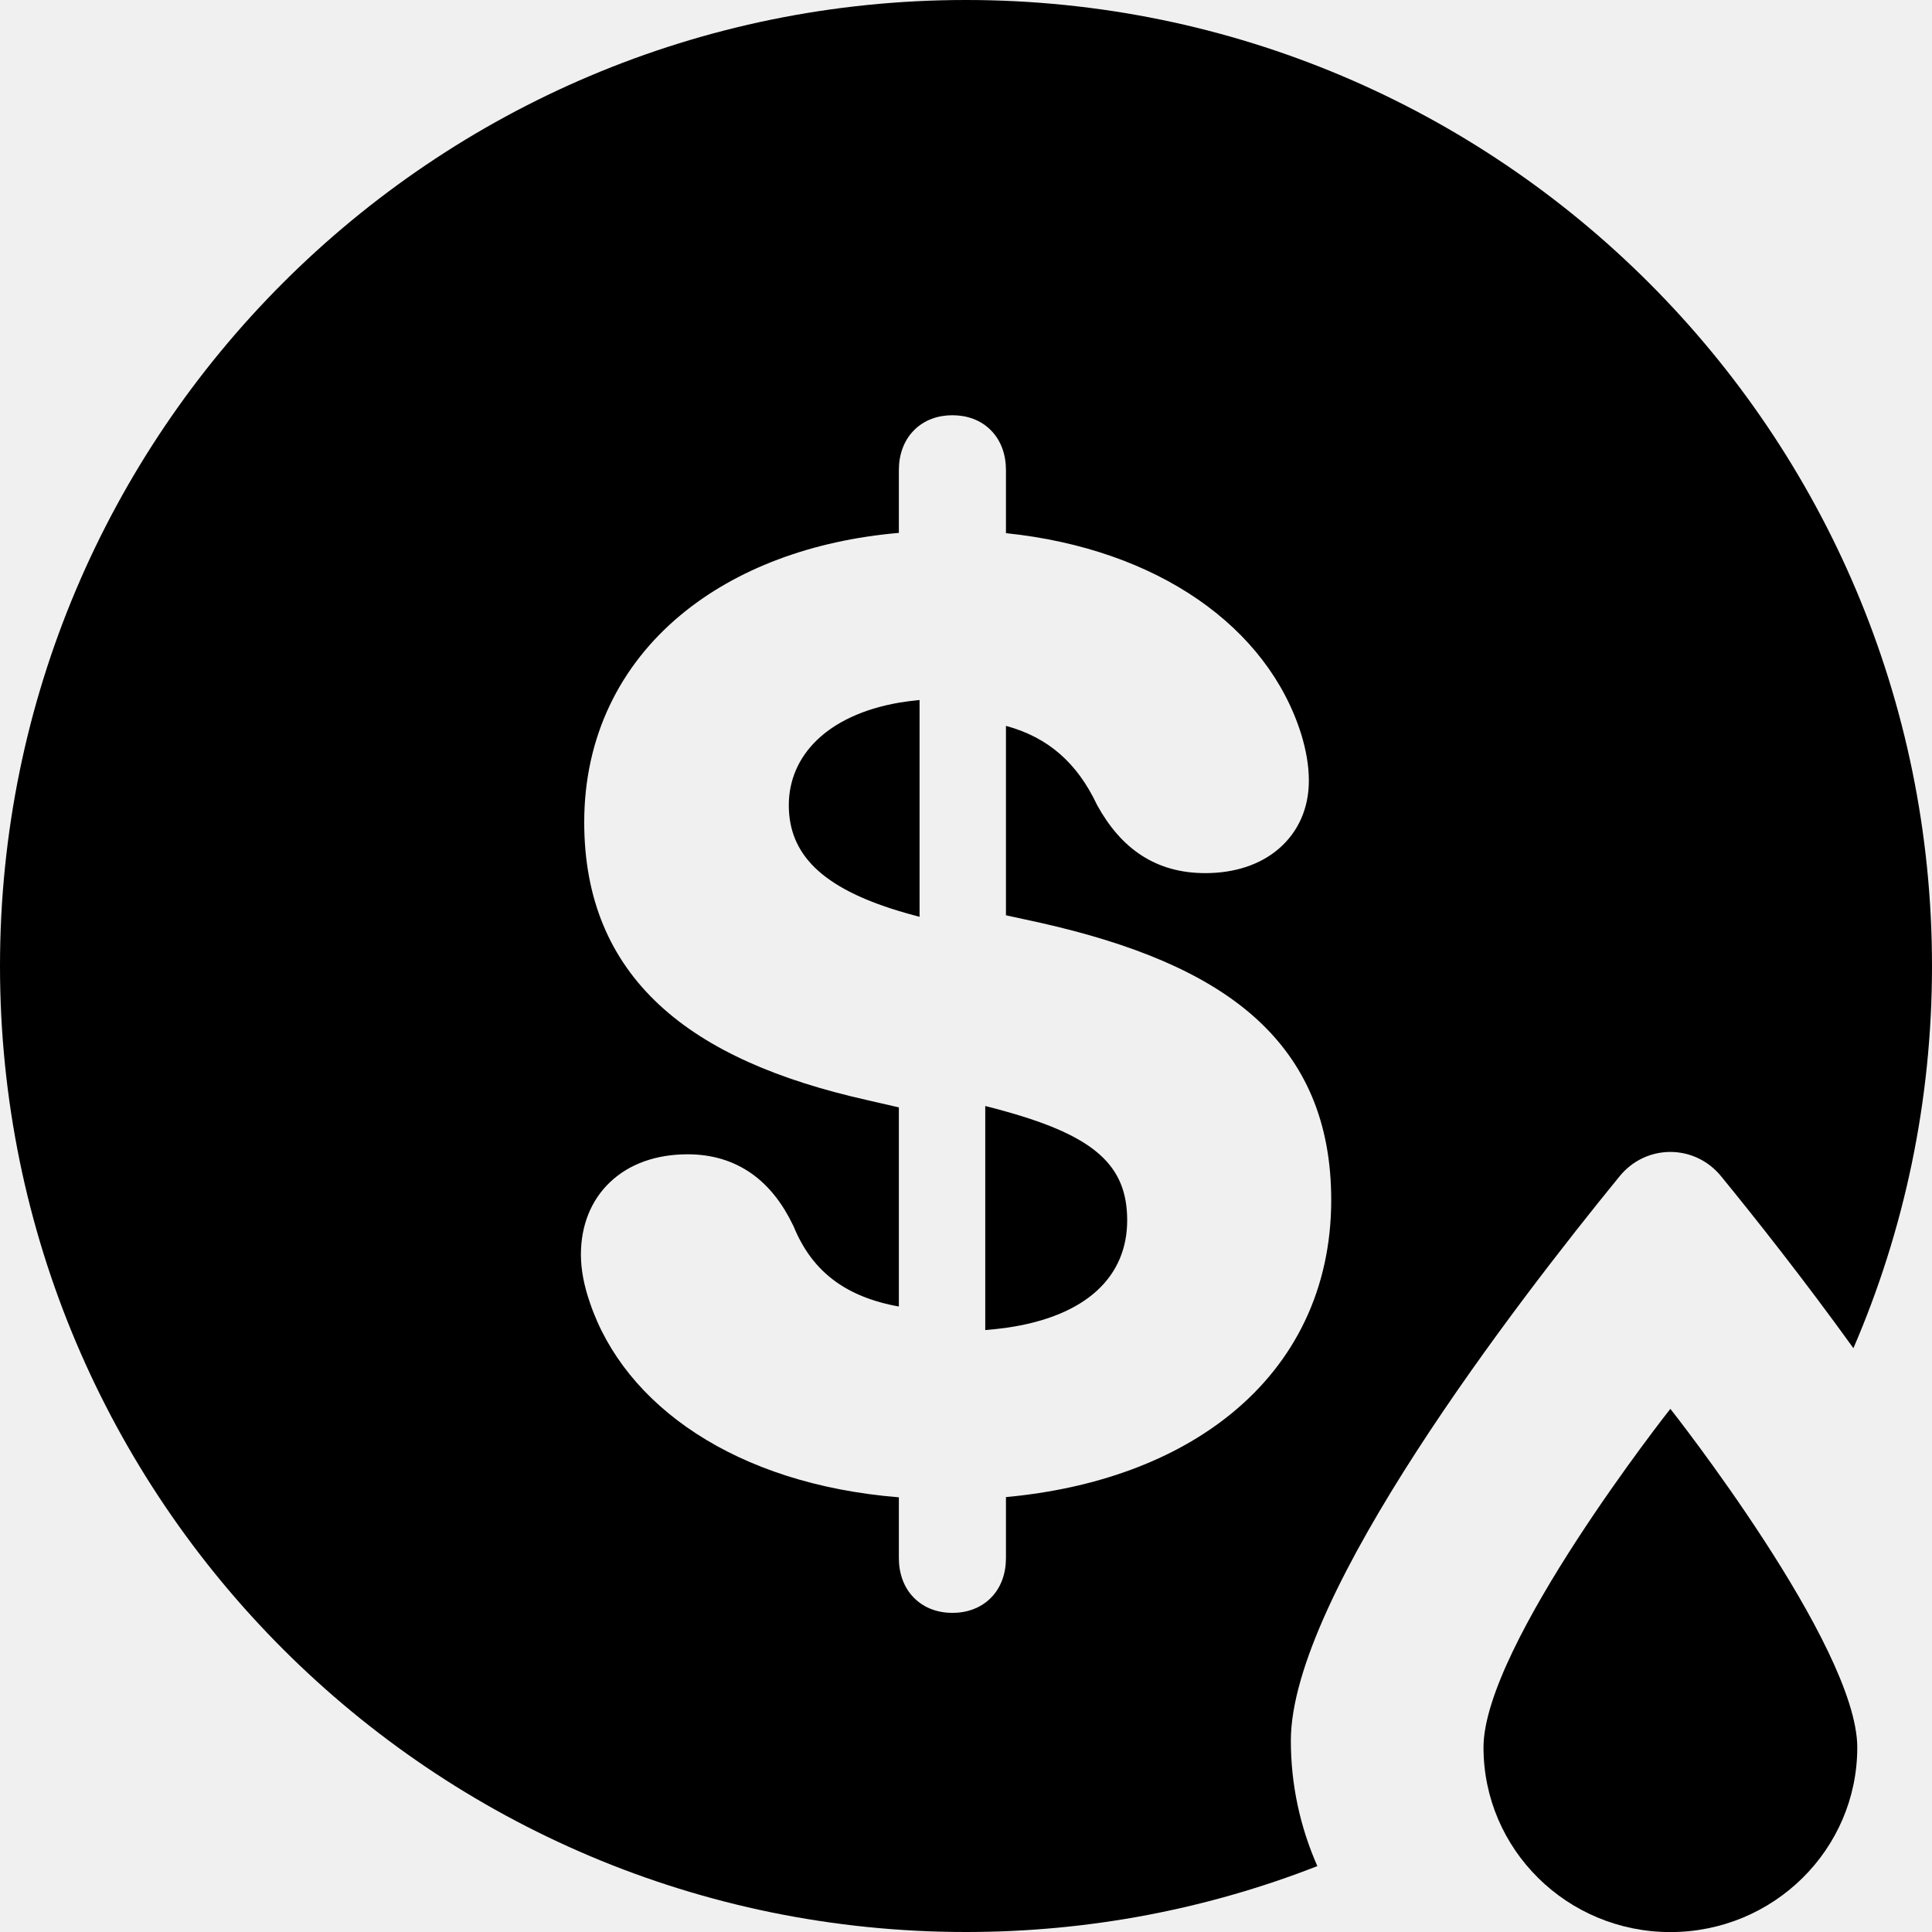
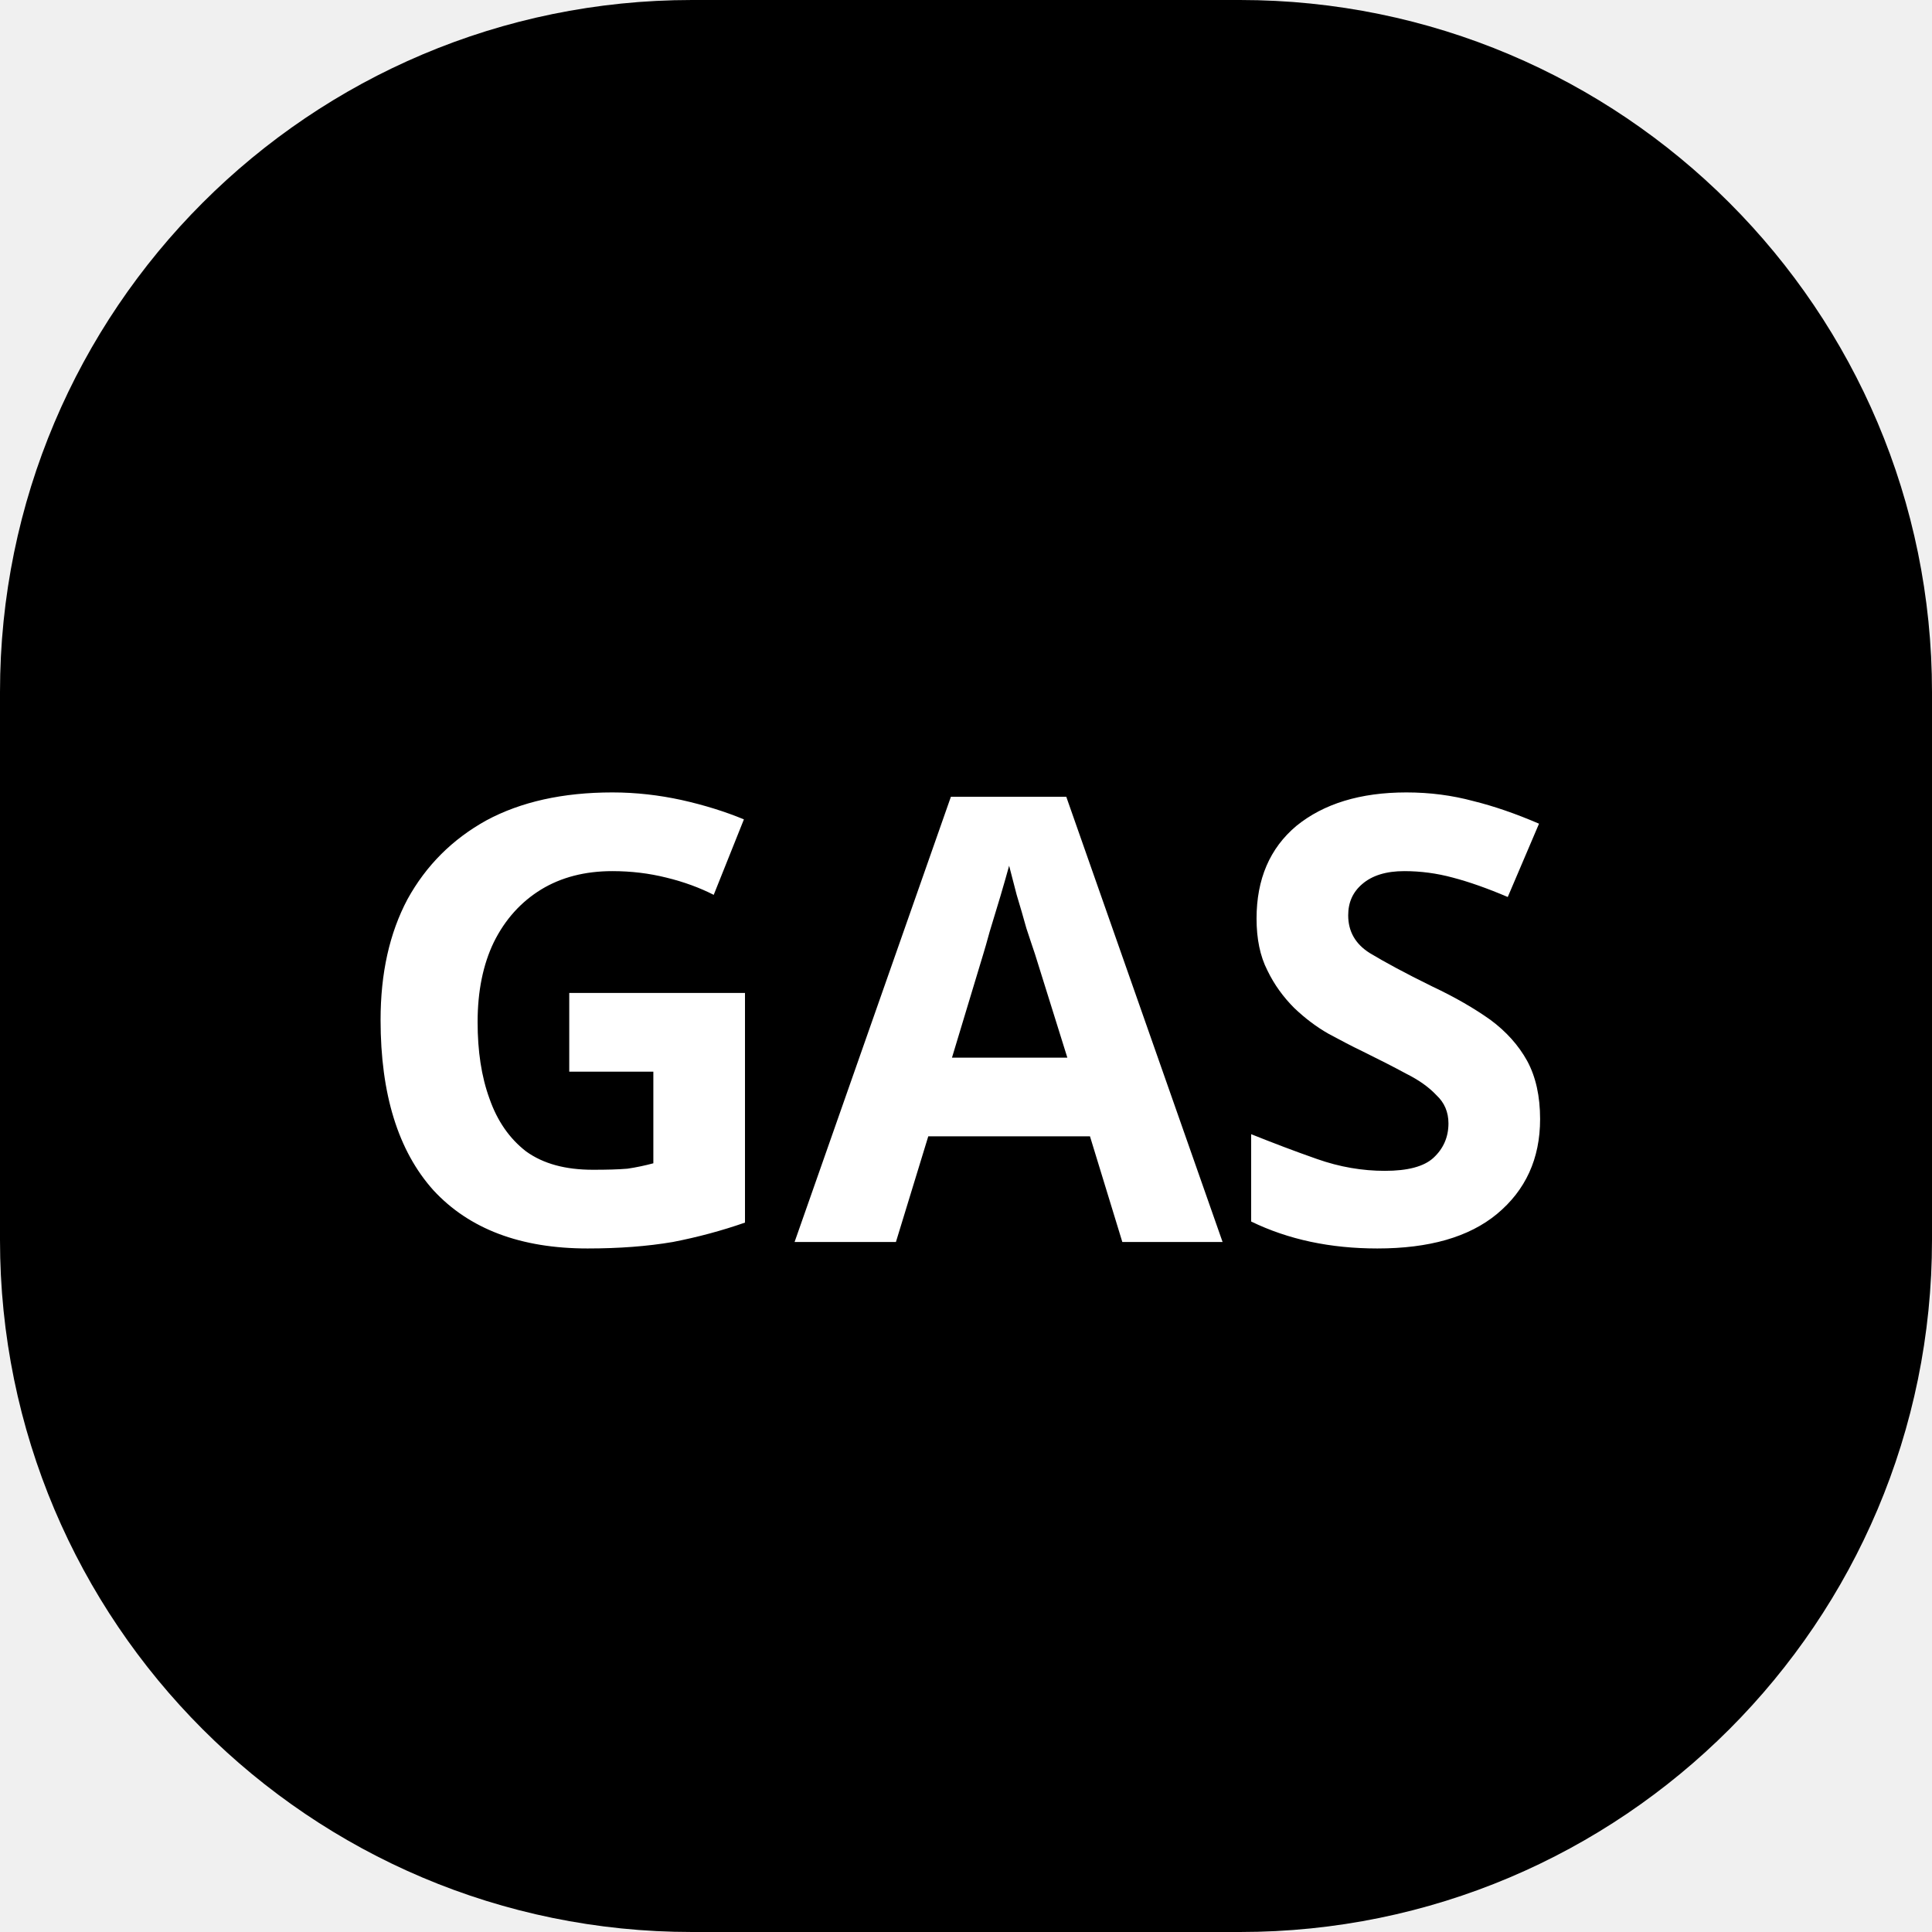
<svg xmlns="http://www.w3.org/2000/svg" viewBox="0 0 28 28" fill="none">
-   <path fill-rule="evenodd" clip-rule="evenodd" d="M28 14C28 15.968 27.594 17.84 26.861 19.539C26.15 18.552 25.448 17.665 24.944 17.048C24.56 16.577 23.856 16.577 23.472 17.048C21.973 18.884 18.708 23.124 18.708 25.227C18.708 25.869 18.844 26.482 19.092 27.045C17.514 27.662 15.797 28 14 28C6.268 28 0 21.732 0 14C0 6.268 6.268 0 14 0C21.732 0 28 6.268 28 14ZM11.501 17.772L11.497 17.764L11.493 17.756C11.344 17.447 11.148 17.187 10.888 17.005C10.625 16.821 10.316 16.729 9.966 16.729C9.516 16.729 9.125 16.864 8.844 17.13C8.561 17.397 8.419 17.768 8.419 18.181C8.419 18.403 8.465 18.636 8.549 18.878C9.049 20.365 10.661 21.51 13.027 21.7V22.58C13.027 22.798 13.095 23.004 13.245 23.156C13.395 23.308 13.596 23.375 13.803 23.375C14.01 23.375 14.212 23.308 14.362 23.156C14.512 23.004 14.579 22.798 14.579 22.58V21.697C15.879 21.577 17.018 21.166 17.855 20.479C18.759 19.738 19.293 18.686 19.293 17.391C19.293 16.273 18.923 15.405 18.186 14.745C17.463 14.099 16.411 13.675 15.088 13.376L14.579 13.265V10.52C15.198 10.687 15.613 11.065 15.894 11.655L15.898 11.663L15.902 11.671C16.071 11.977 16.28 12.227 16.547 12.399C16.816 12.573 17.125 12.654 17.469 12.654C17.886 12.654 18.261 12.536 18.536 12.298C18.816 12.056 18.969 11.712 18.969 11.316C18.969 11.078 18.923 10.857 18.861 10.649L18.86 10.646C18.375 9.089 16.78 7.955 14.579 7.727V6.813C14.579 6.595 14.512 6.389 14.362 6.237C14.212 6.084 14.01 6.018 13.803 6.018C13.596 6.018 13.395 6.084 13.245 6.237C13.095 6.389 13.027 6.595 13.027 6.813V7.723C11.768 7.832 10.667 8.244 9.858 8.919C8.984 9.649 8.467 10.678 8.467 11.916C8.467 13.02 8.836 13.895 9.555 14.563C10.262 15.22 11.286 15.655 12.557 15.941L13.027 16.049V18.935C12.636 18.865 12.34 18.738 12.114 18.576C11.83 18.373 11.636 18.102 11.501 17.772ZM13.327 10.145V13.287C13.223 13.26 13.123 13.232 13.027 13.203C11.909 12.864 11.432 12.379 11.432 11.669C11.432 10.962 11.976 10.367 13.027 10.184C13.123 10.168 13.223 10.155 13.327 10.145ZM14.279 19.276V16.029C14.384 16.055 14.484 16.082 14.579 16.109C15.874 16.471 16.336 16.897 16.336 17.686C16.336 18.496 15.751 19.078 14.579 19.244C14.483 19.257 14.383 19.268 14.279 19.276Z" fill="currentColor" />
-   <path d="M26.917 25.325C26.917 26.803 25.704 28.001 24.208 28.001C22.712 28.001 21.5 26.803 21.5 25.325C21.5 23.847 24.208 20.418 24.208 20.418C24.208 20.418 26.917 23.847 26.917 25.325Z" fill="currentColor" />
+   <rect width="28" height="28" rx="10.03" fill="currentColor" />
+   <text x="5" y="18" font-family="SF Pro Rounded" font-weight="900" font-size="9" fill="white">GAS</text>
</svg>
